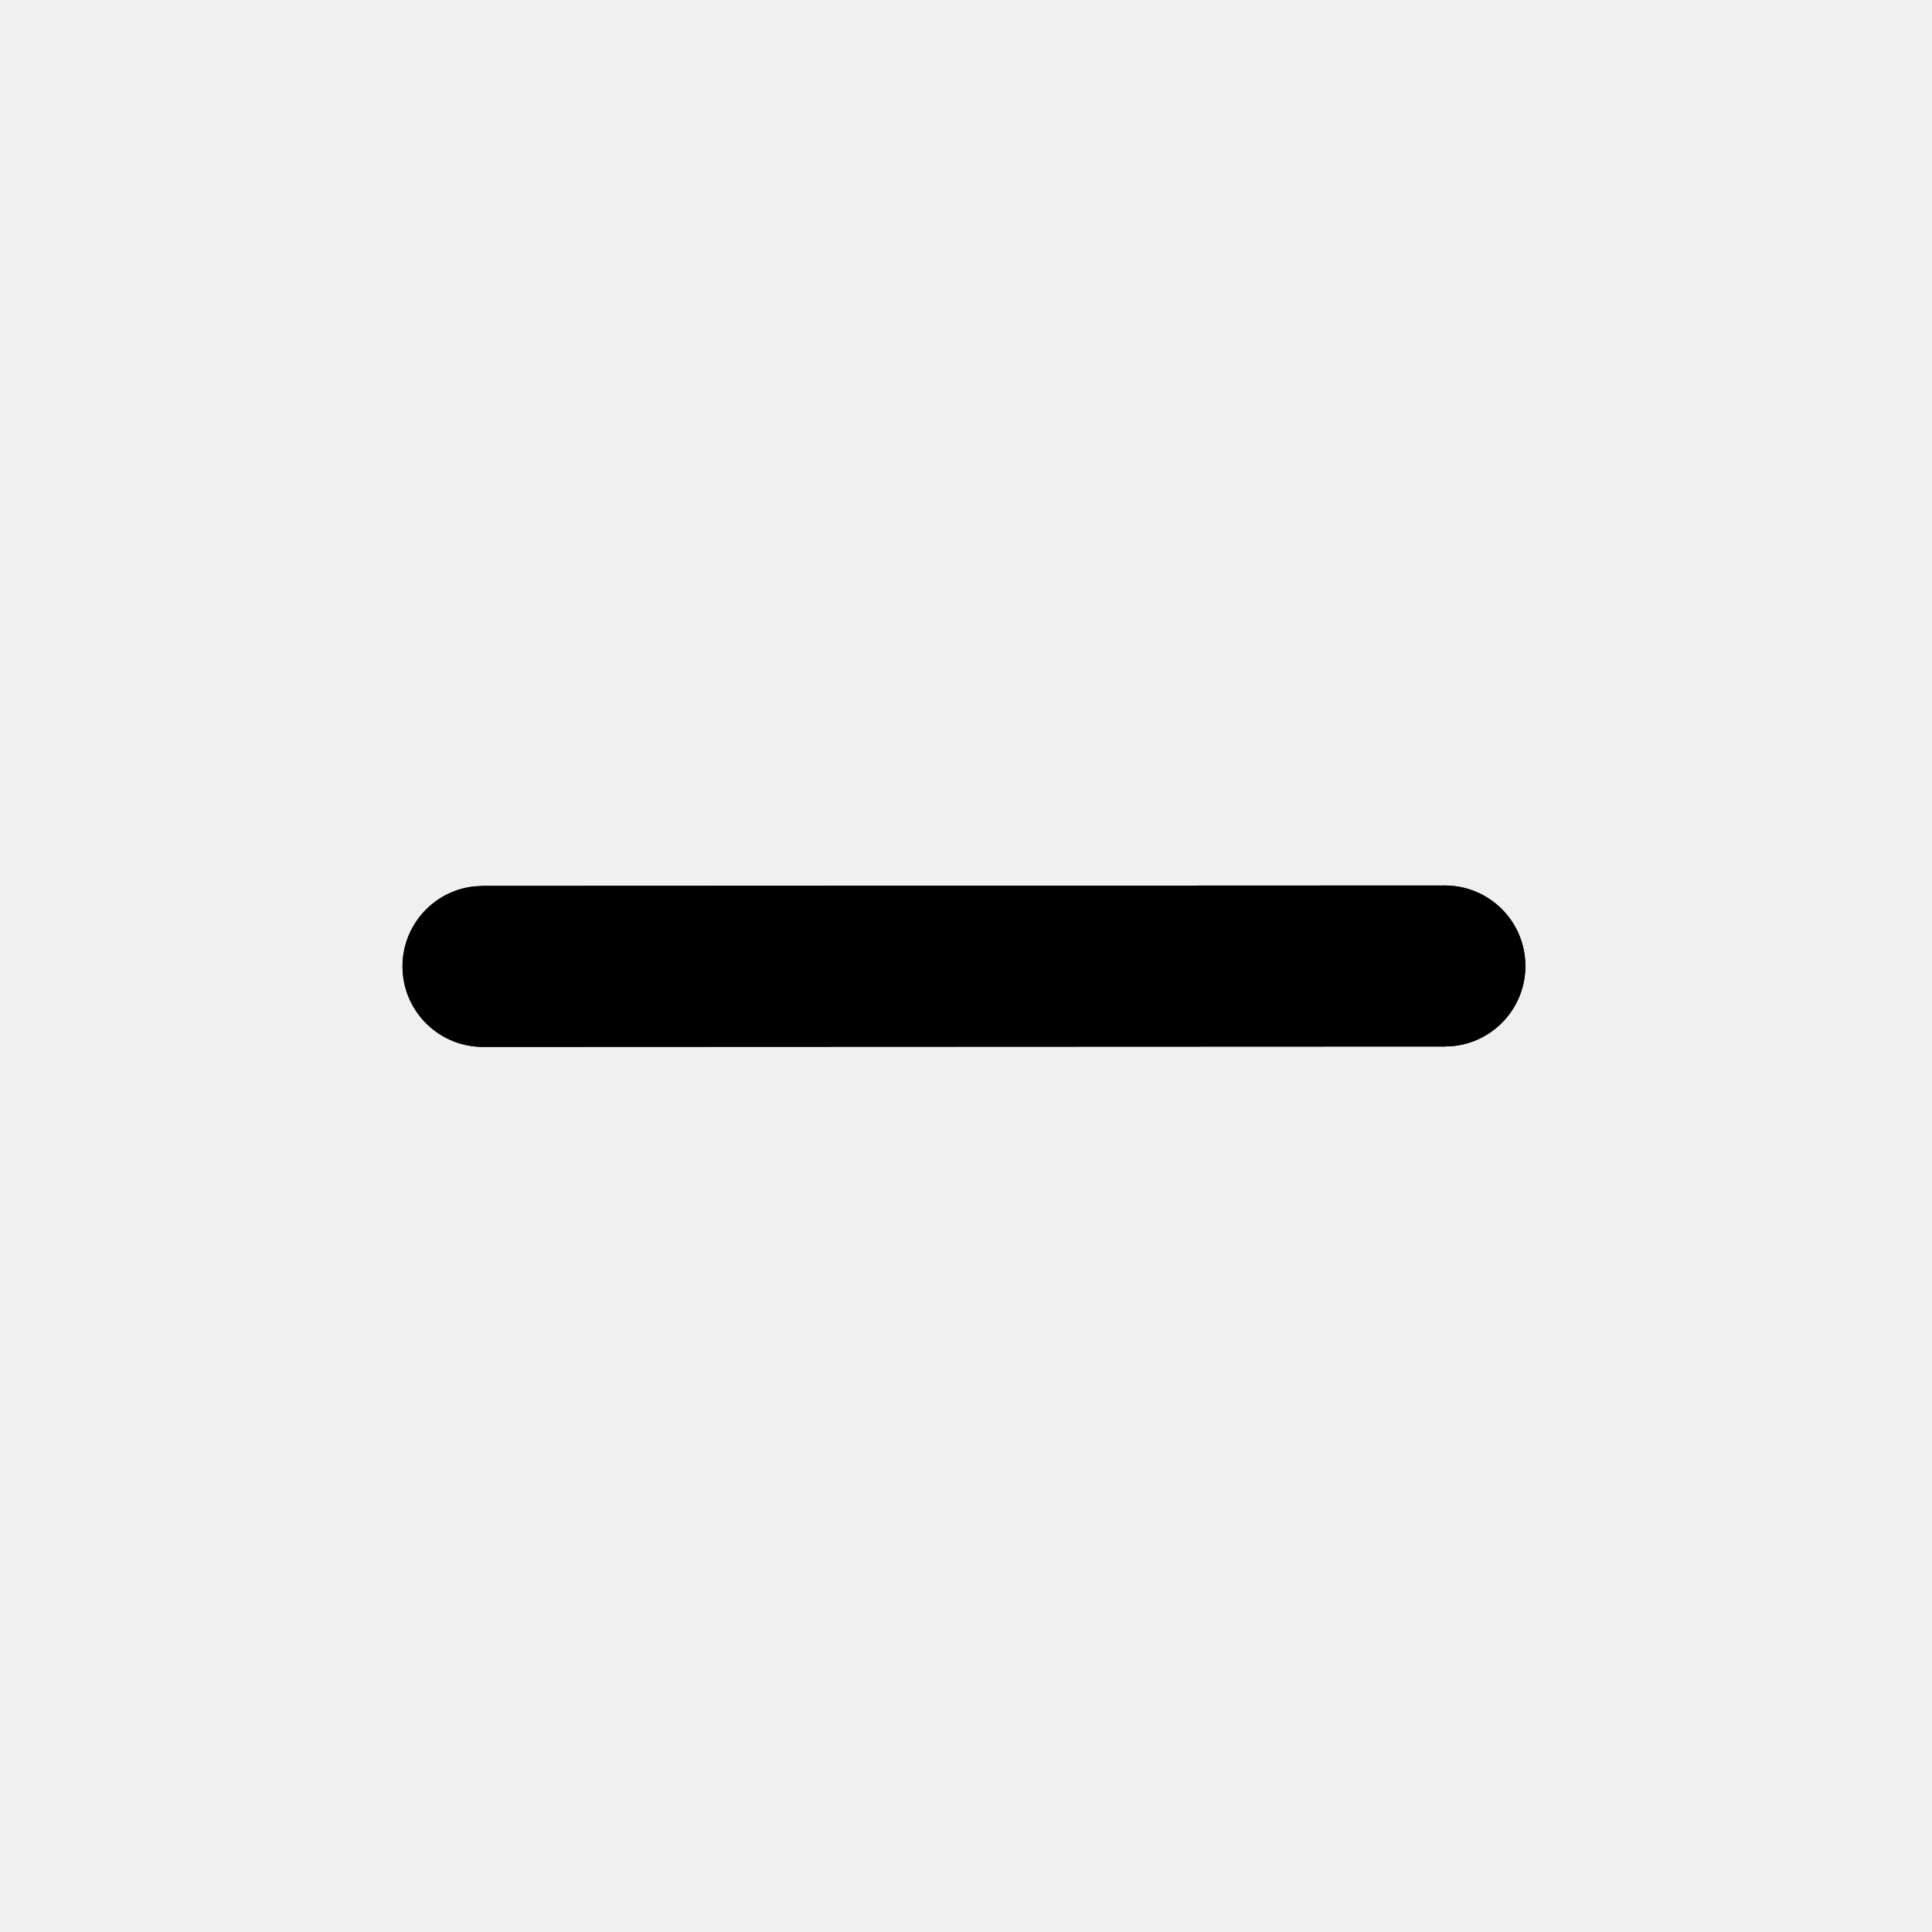
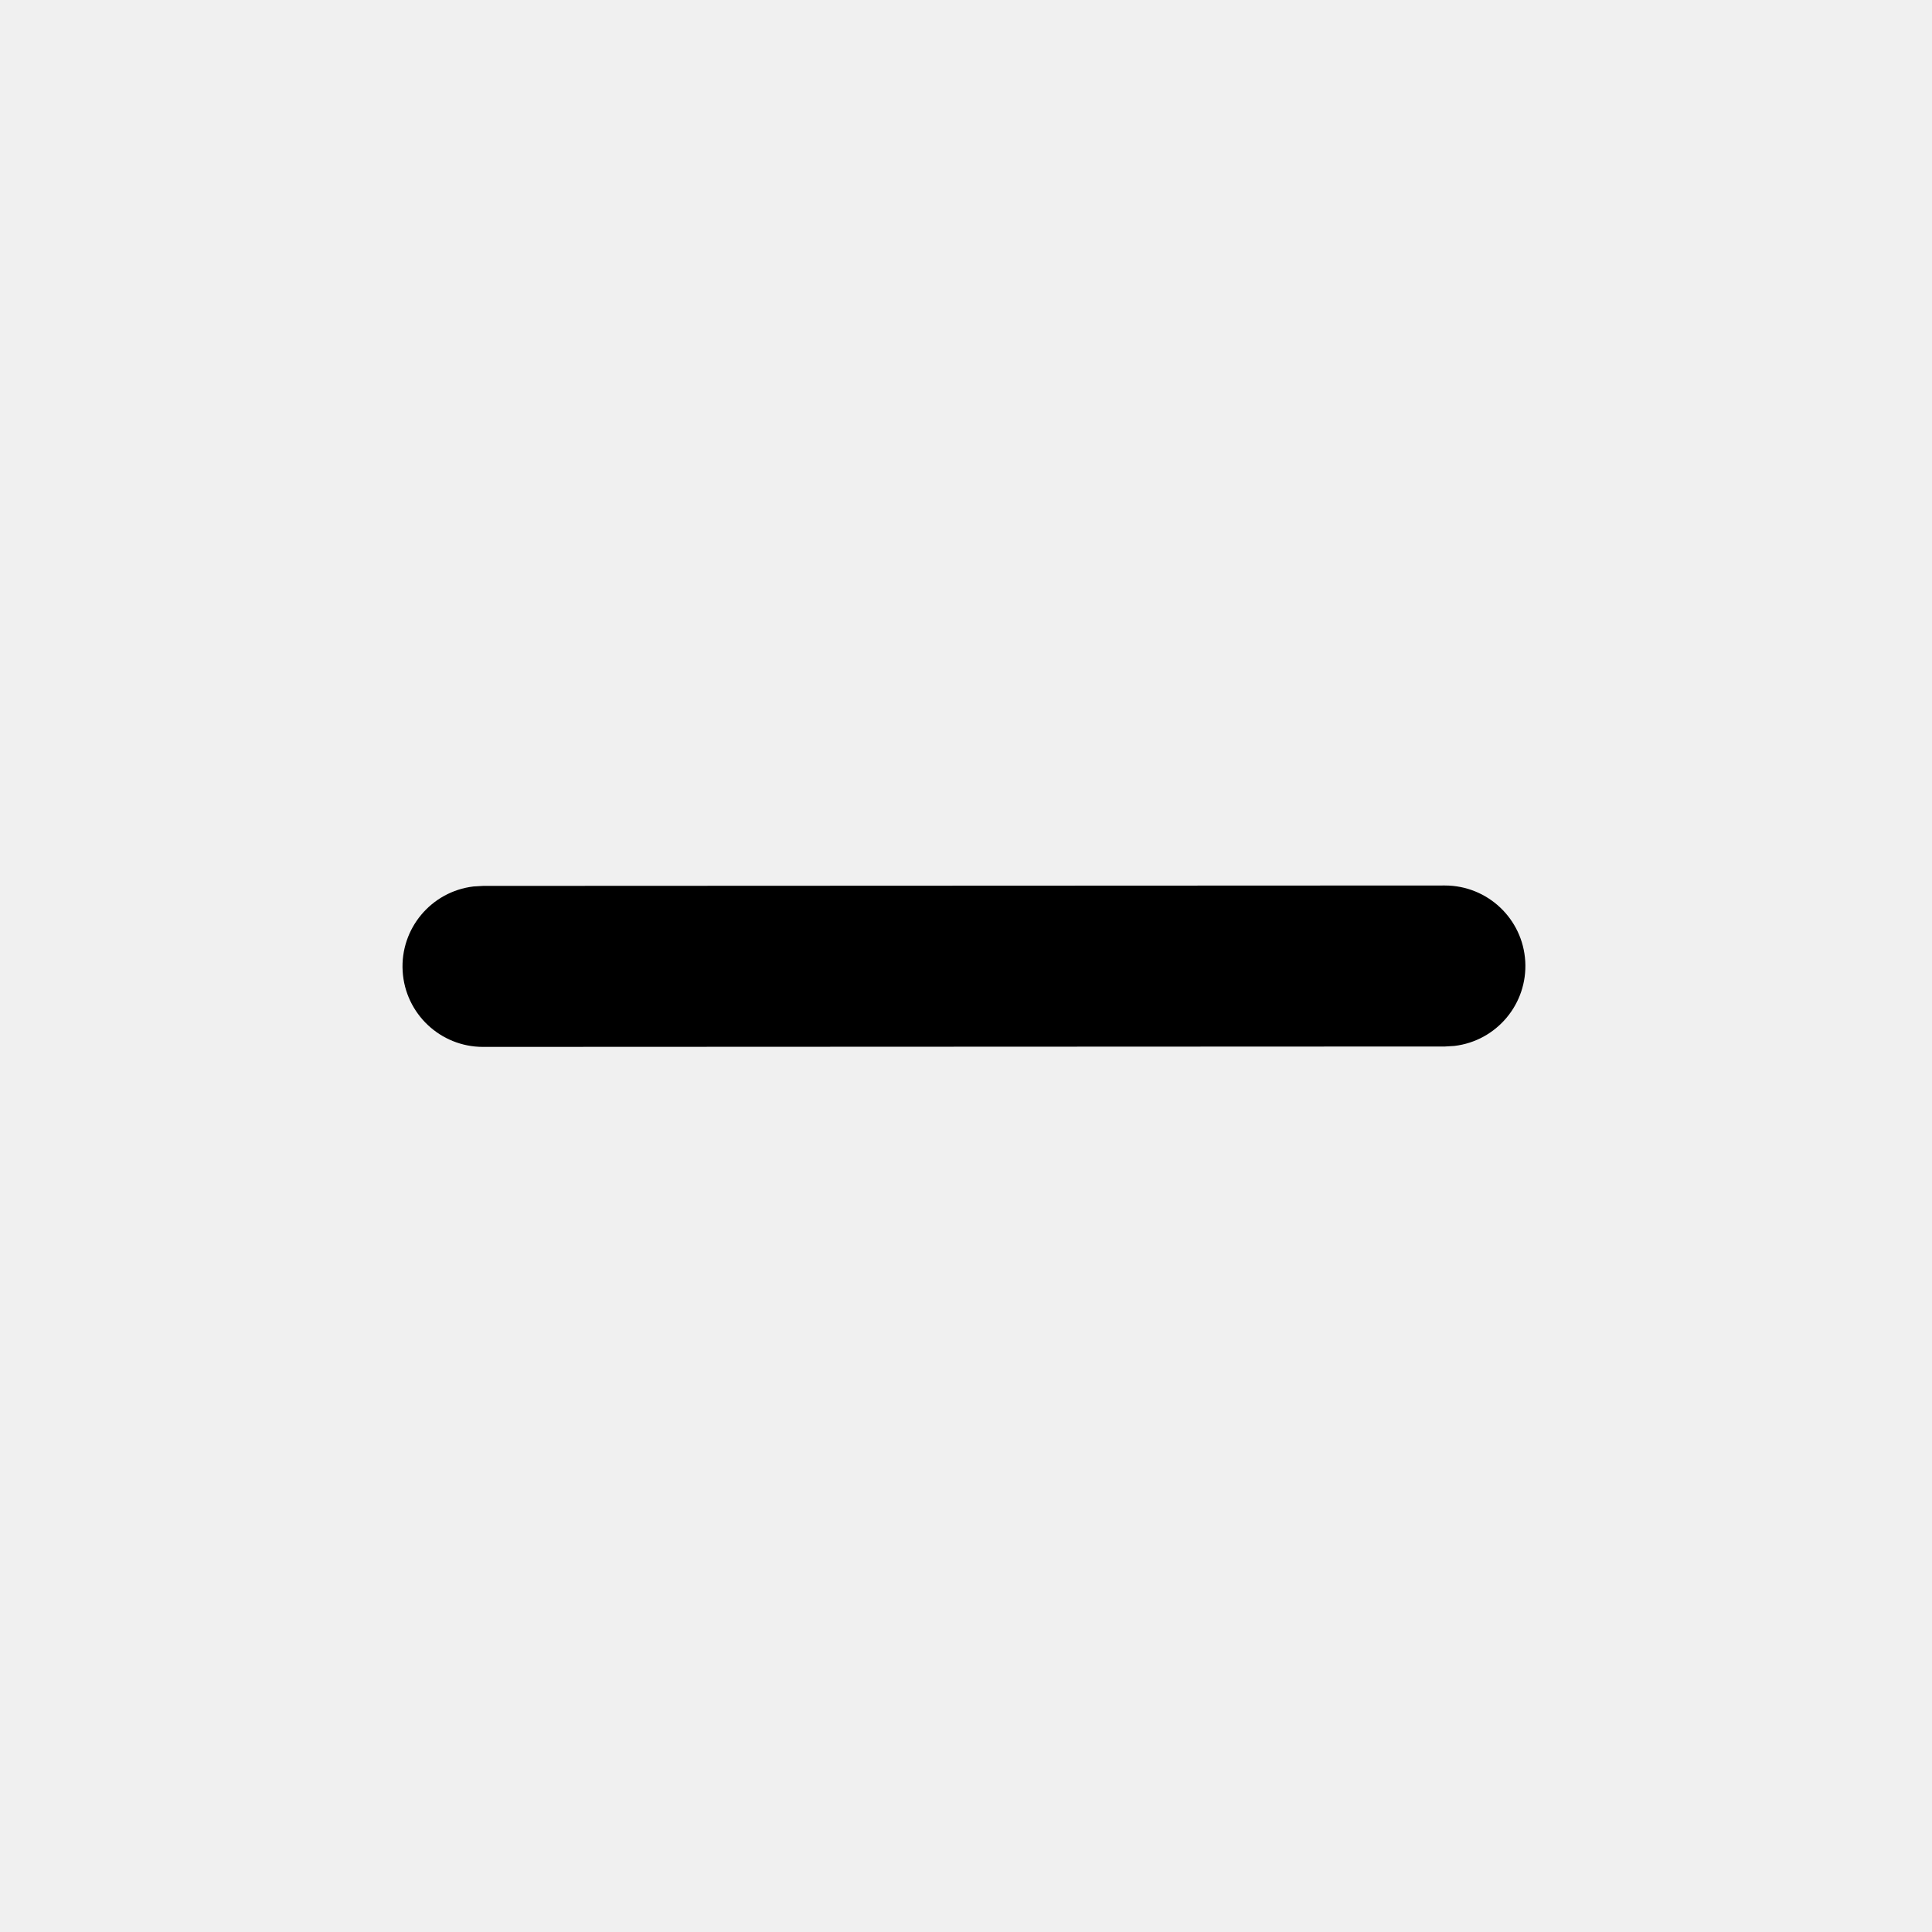
- <svg xmlns="http://www.w3.org/2000/svg" xmlns:xlink="http://www.w3.org/1999/xlink" width="24" height="24" class="customer-ui__icon">
-   <defs>
-     <path d="M17.95 11a1 1 0 01.117 1.993l-.116.007L6 13.005a1 1 0 01-.118-1.993L6 11.005 17.95 11z" id="a" />
-   </defs>
-   <g stroke="none" stroke-width="1" fill="inherit" fill-rule="evenodd">
-     <path fill="none" d="M0 0h24v24H0z" />
-     <mask id="b" fill="#fff">
-       <use xlink:href="#a" />
-     </mask>
-     <use fill="inherit" fill-rule="nonzero" xlink:href="#a" />
-     <path fill="inherit" mask="url(#b)" d="M0 0h24v24H0z" />
-   </g>
+ <svg xmlns="http://www.w3.org/2000/svg" width="24" height="24" class="customer-ui__icon">
+   <path d="M17.95 11a1 1 0 01.117 1.993l-.116.007L6 13.005a1 1 0 01-.118-1.993L6 11.005 17.95 11z" fill="inherit" />
</svg>
